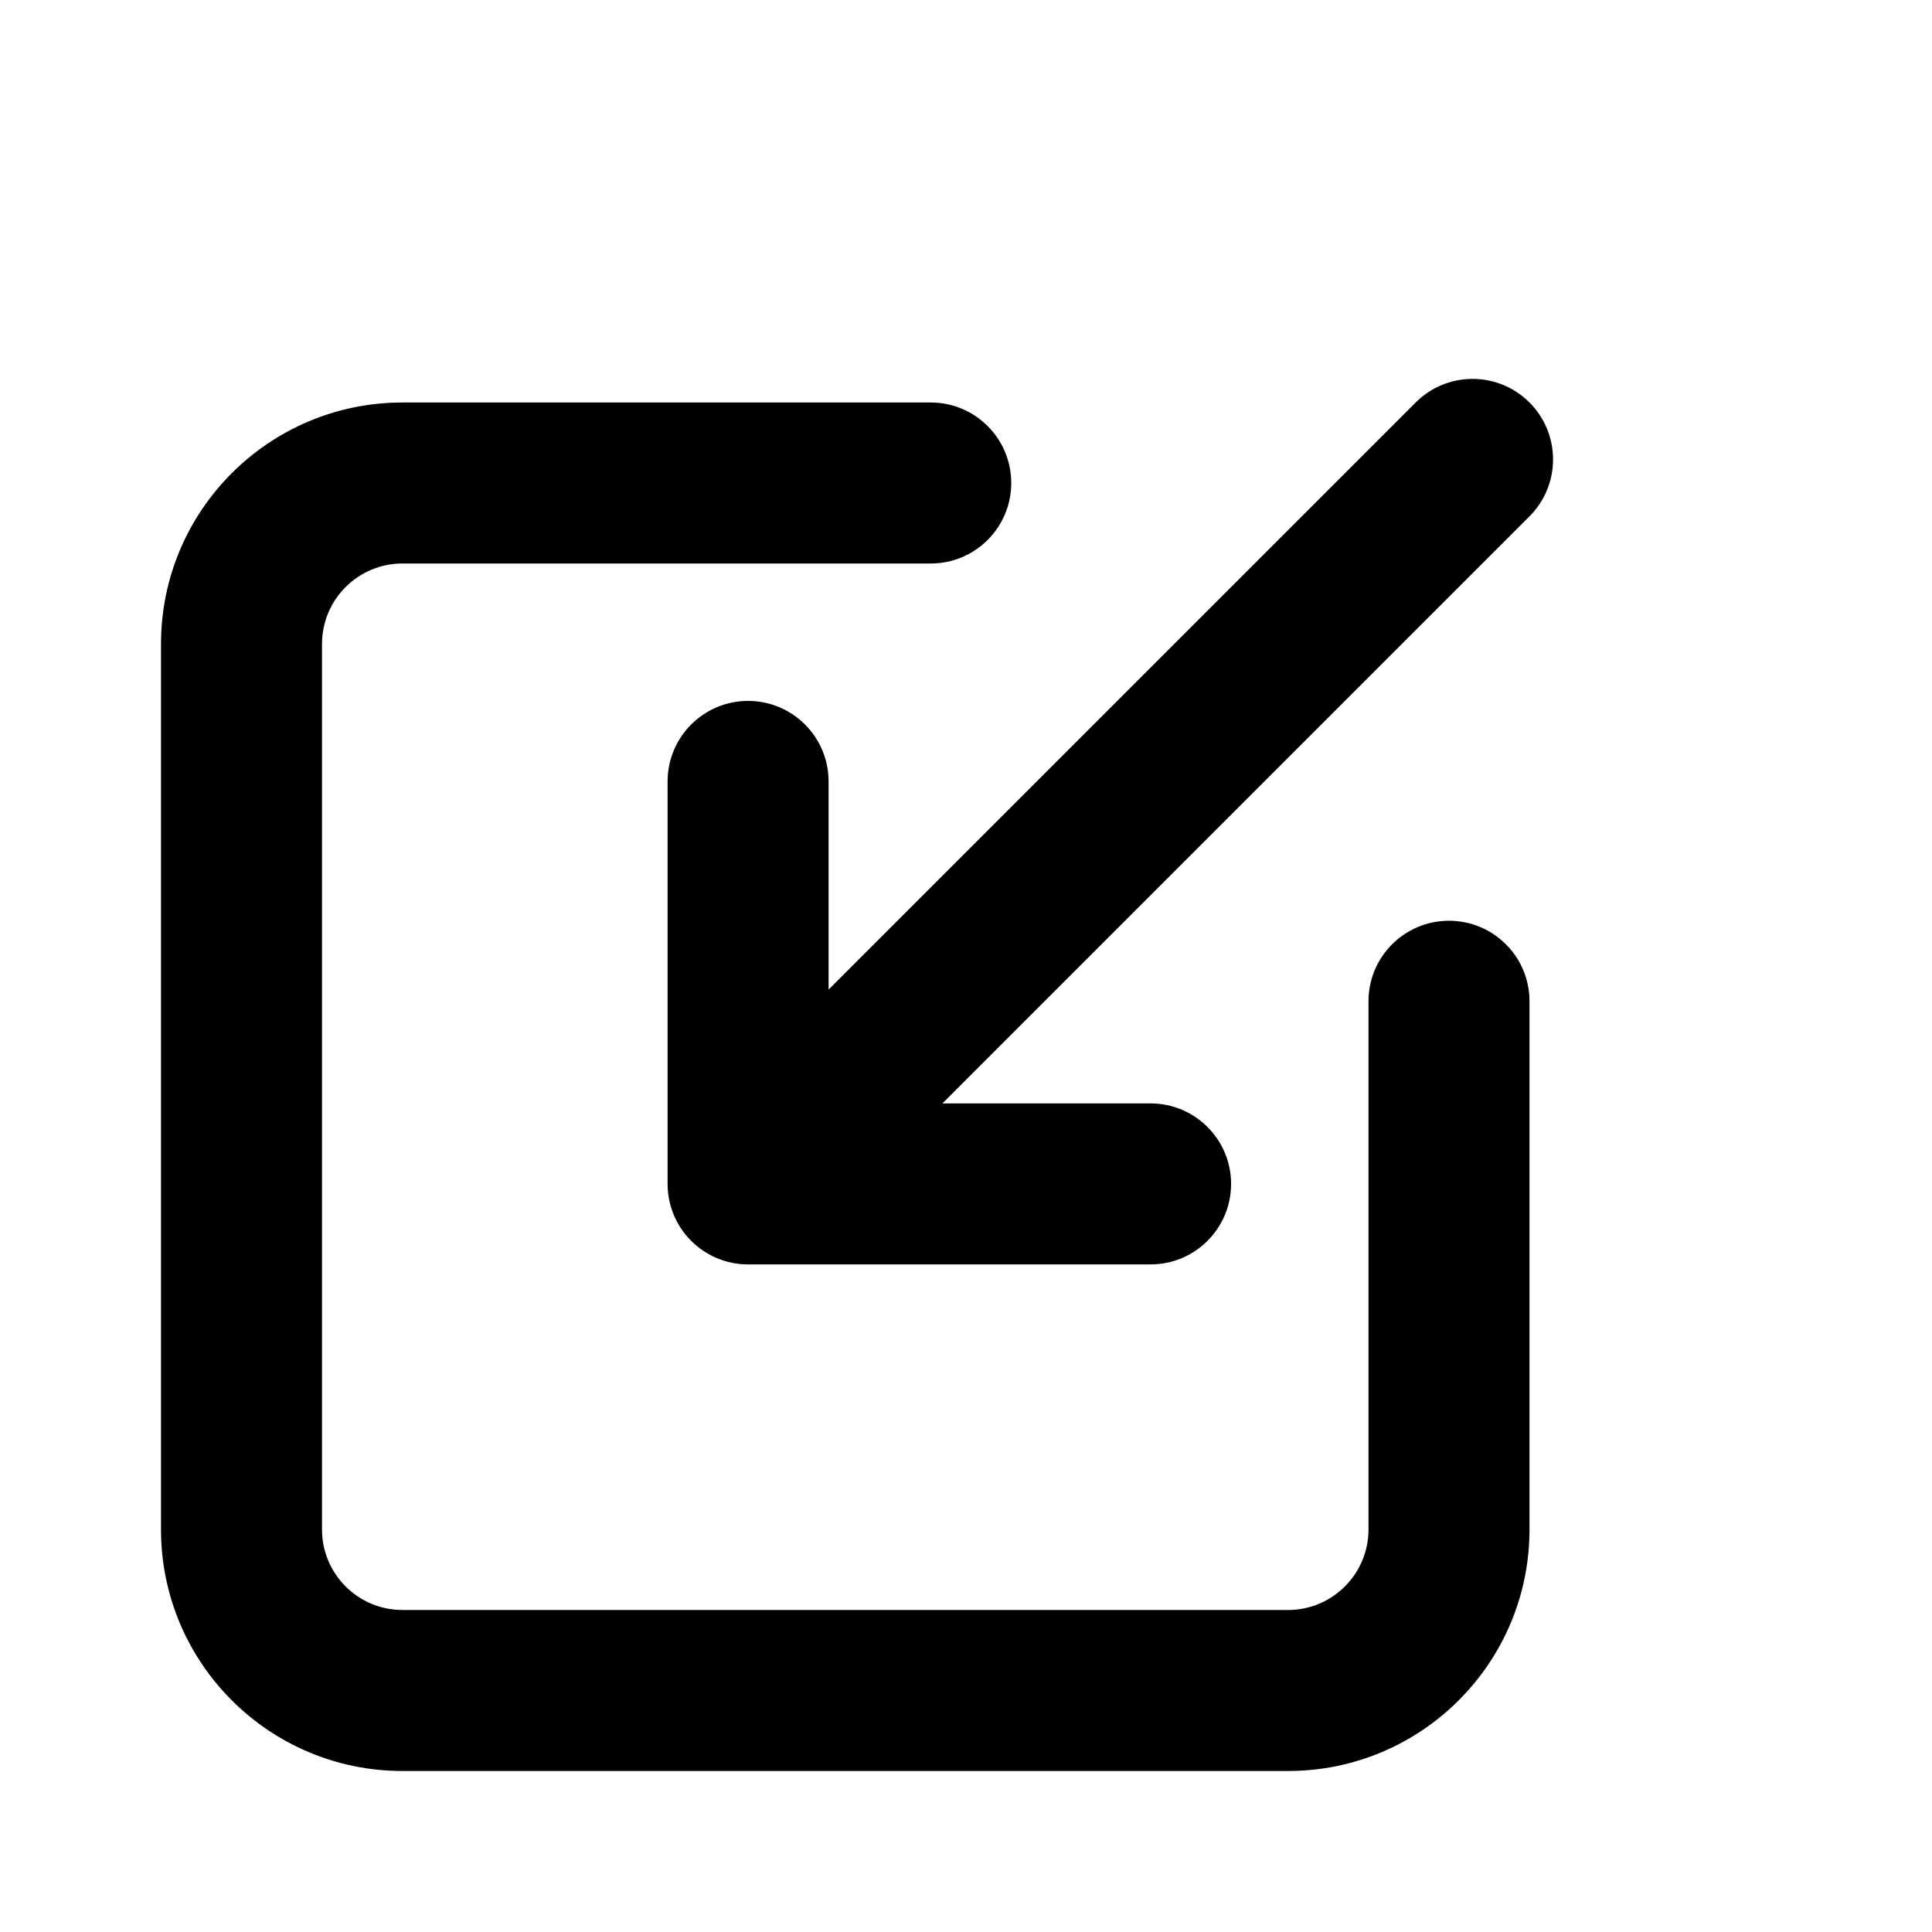
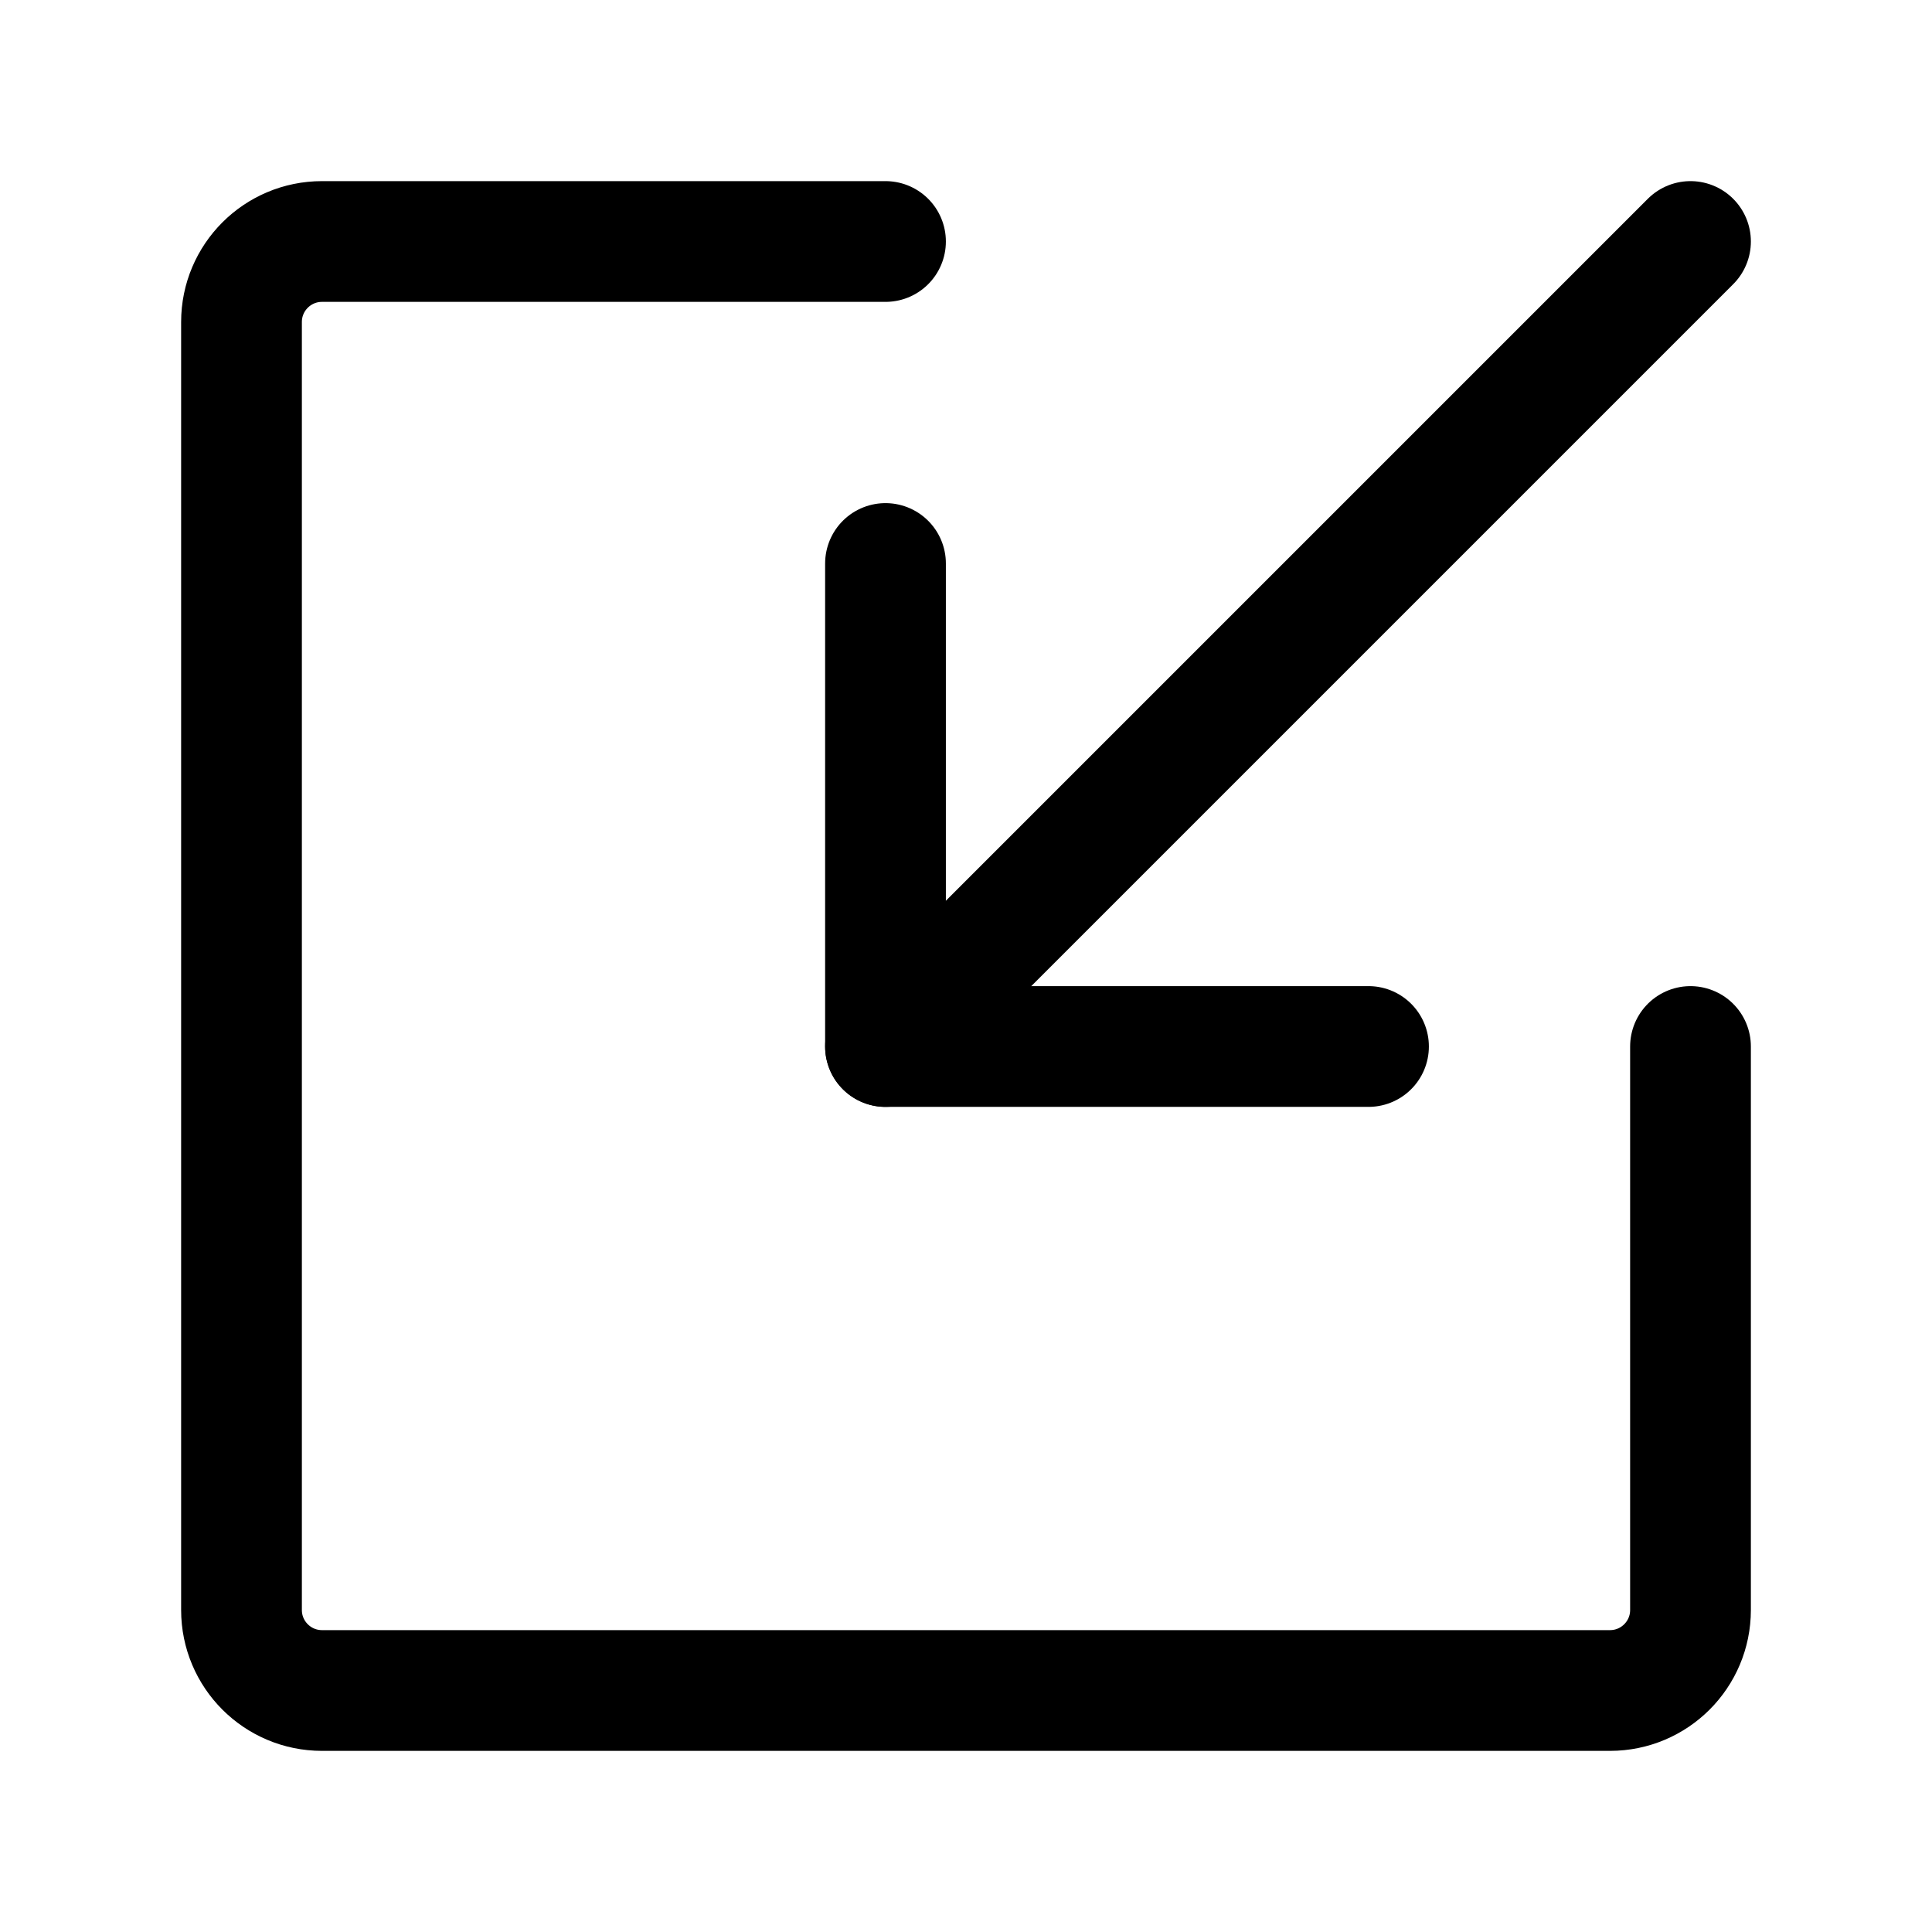
- <svg xmlns="http://www.w3.org/2000/svg" width="800px" height="800px" viewBox="0 0 24 24" fill="none">
-   <path fill-rule="evenodd" clip-rule="evenodd" d="M10.293 9.707C10.293 9.155 9.845 8.707 9.293 8.707C8.741 8.707 8.293 9.155 8.293 9.707V14.707C8.293 15.259 8.741 15.707 9.293 15.707H14.293C14.845 15.707 15.293 15.259 15.293 14.707C15.293 14.155 14.845 13.707 14.293 13.707H11.707L19 6.414C19.39 6.024 19.39 5.391 19 5C18.61 4.609 17.976 4.609 17.586 5L10.293 12.293V9.707ZM5 7C4.448 7 4 7.448 4 8V19C4 19.552 4.448 20 5 20H16C16.552 20 17 19.552 17 19V12.438C17 11.885 17.448 11.438 18 11.438C18.552 11.438 19 11.885 19 12.438V19C19 20.657 17.657 22 16 22H5C3.343 22 2 20.657 2 19V8C2 6.343 3.343 5 5 5H11.562C12.115 5 12.562 5.448 12.562 6C12.562 6.552 12.115 7 11.562 7H5Z" fill="#000000" />
+ <svg xmlns="http://www.w3.org/2000/svg" fill="#000000" width="800px" height="800px" viewBox="0 0 24 24" id="import-left-2" class="icon line">
+   <polyline id="primary" points="17 13 11 13 11 7" style="fill: none; stroke: rgb(0, 0, 0); stroke-linecap: round; stroke-linejoin: round; stroke-width: 1.5;" />
+   <line id="primary-2" data-name="primary" x1="21" y1="3" x2="11" y2="13" style="fill: none; stroke: rgb(0, 0, 0); stroke-linecap: round; stroke-linejoin: round; stroke-width: 1.5;" />
+   <path id="primary-3" data-name="primary" d="M21,13v7a1,1,0,0,1-1,1H4a1,1,0,0,1-1-1V4A1,1,0,0,1,4,3h7" style="fill: none; stroke: rgb(0, 0, 0); stroke-linecap: round; stroke-linejoin: round; stroke-width: 1.5;" />
</svg>
